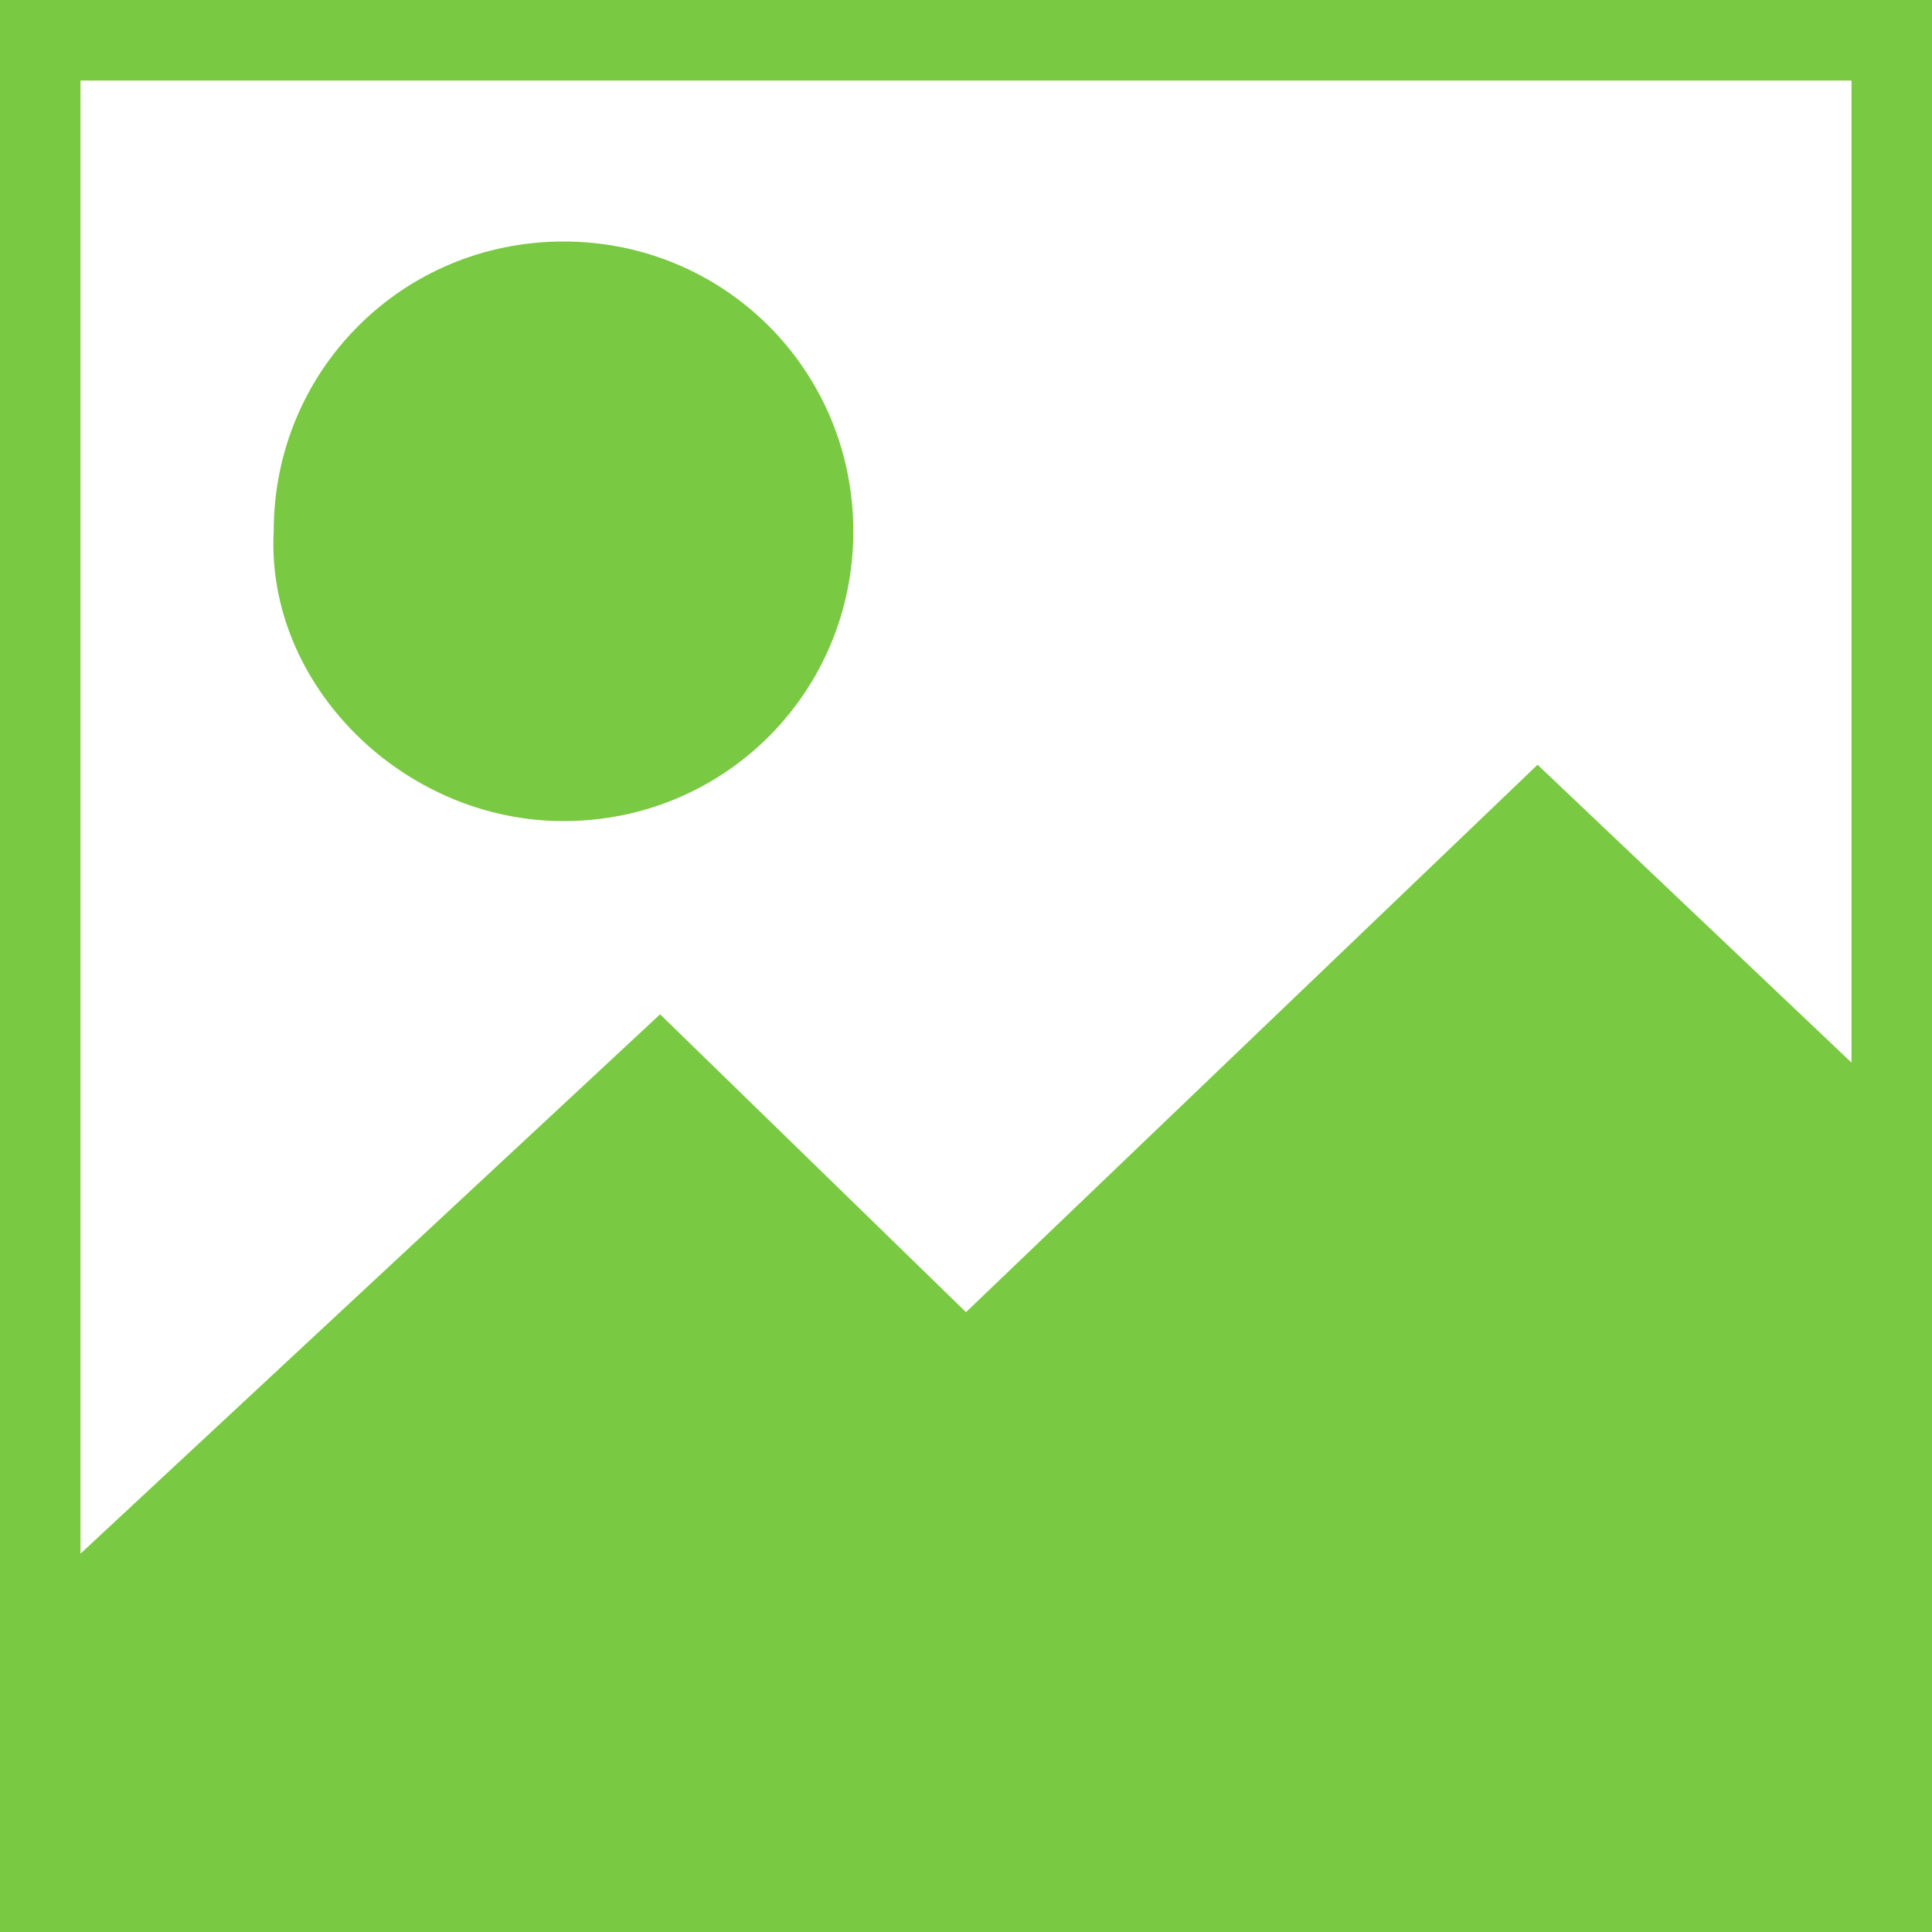
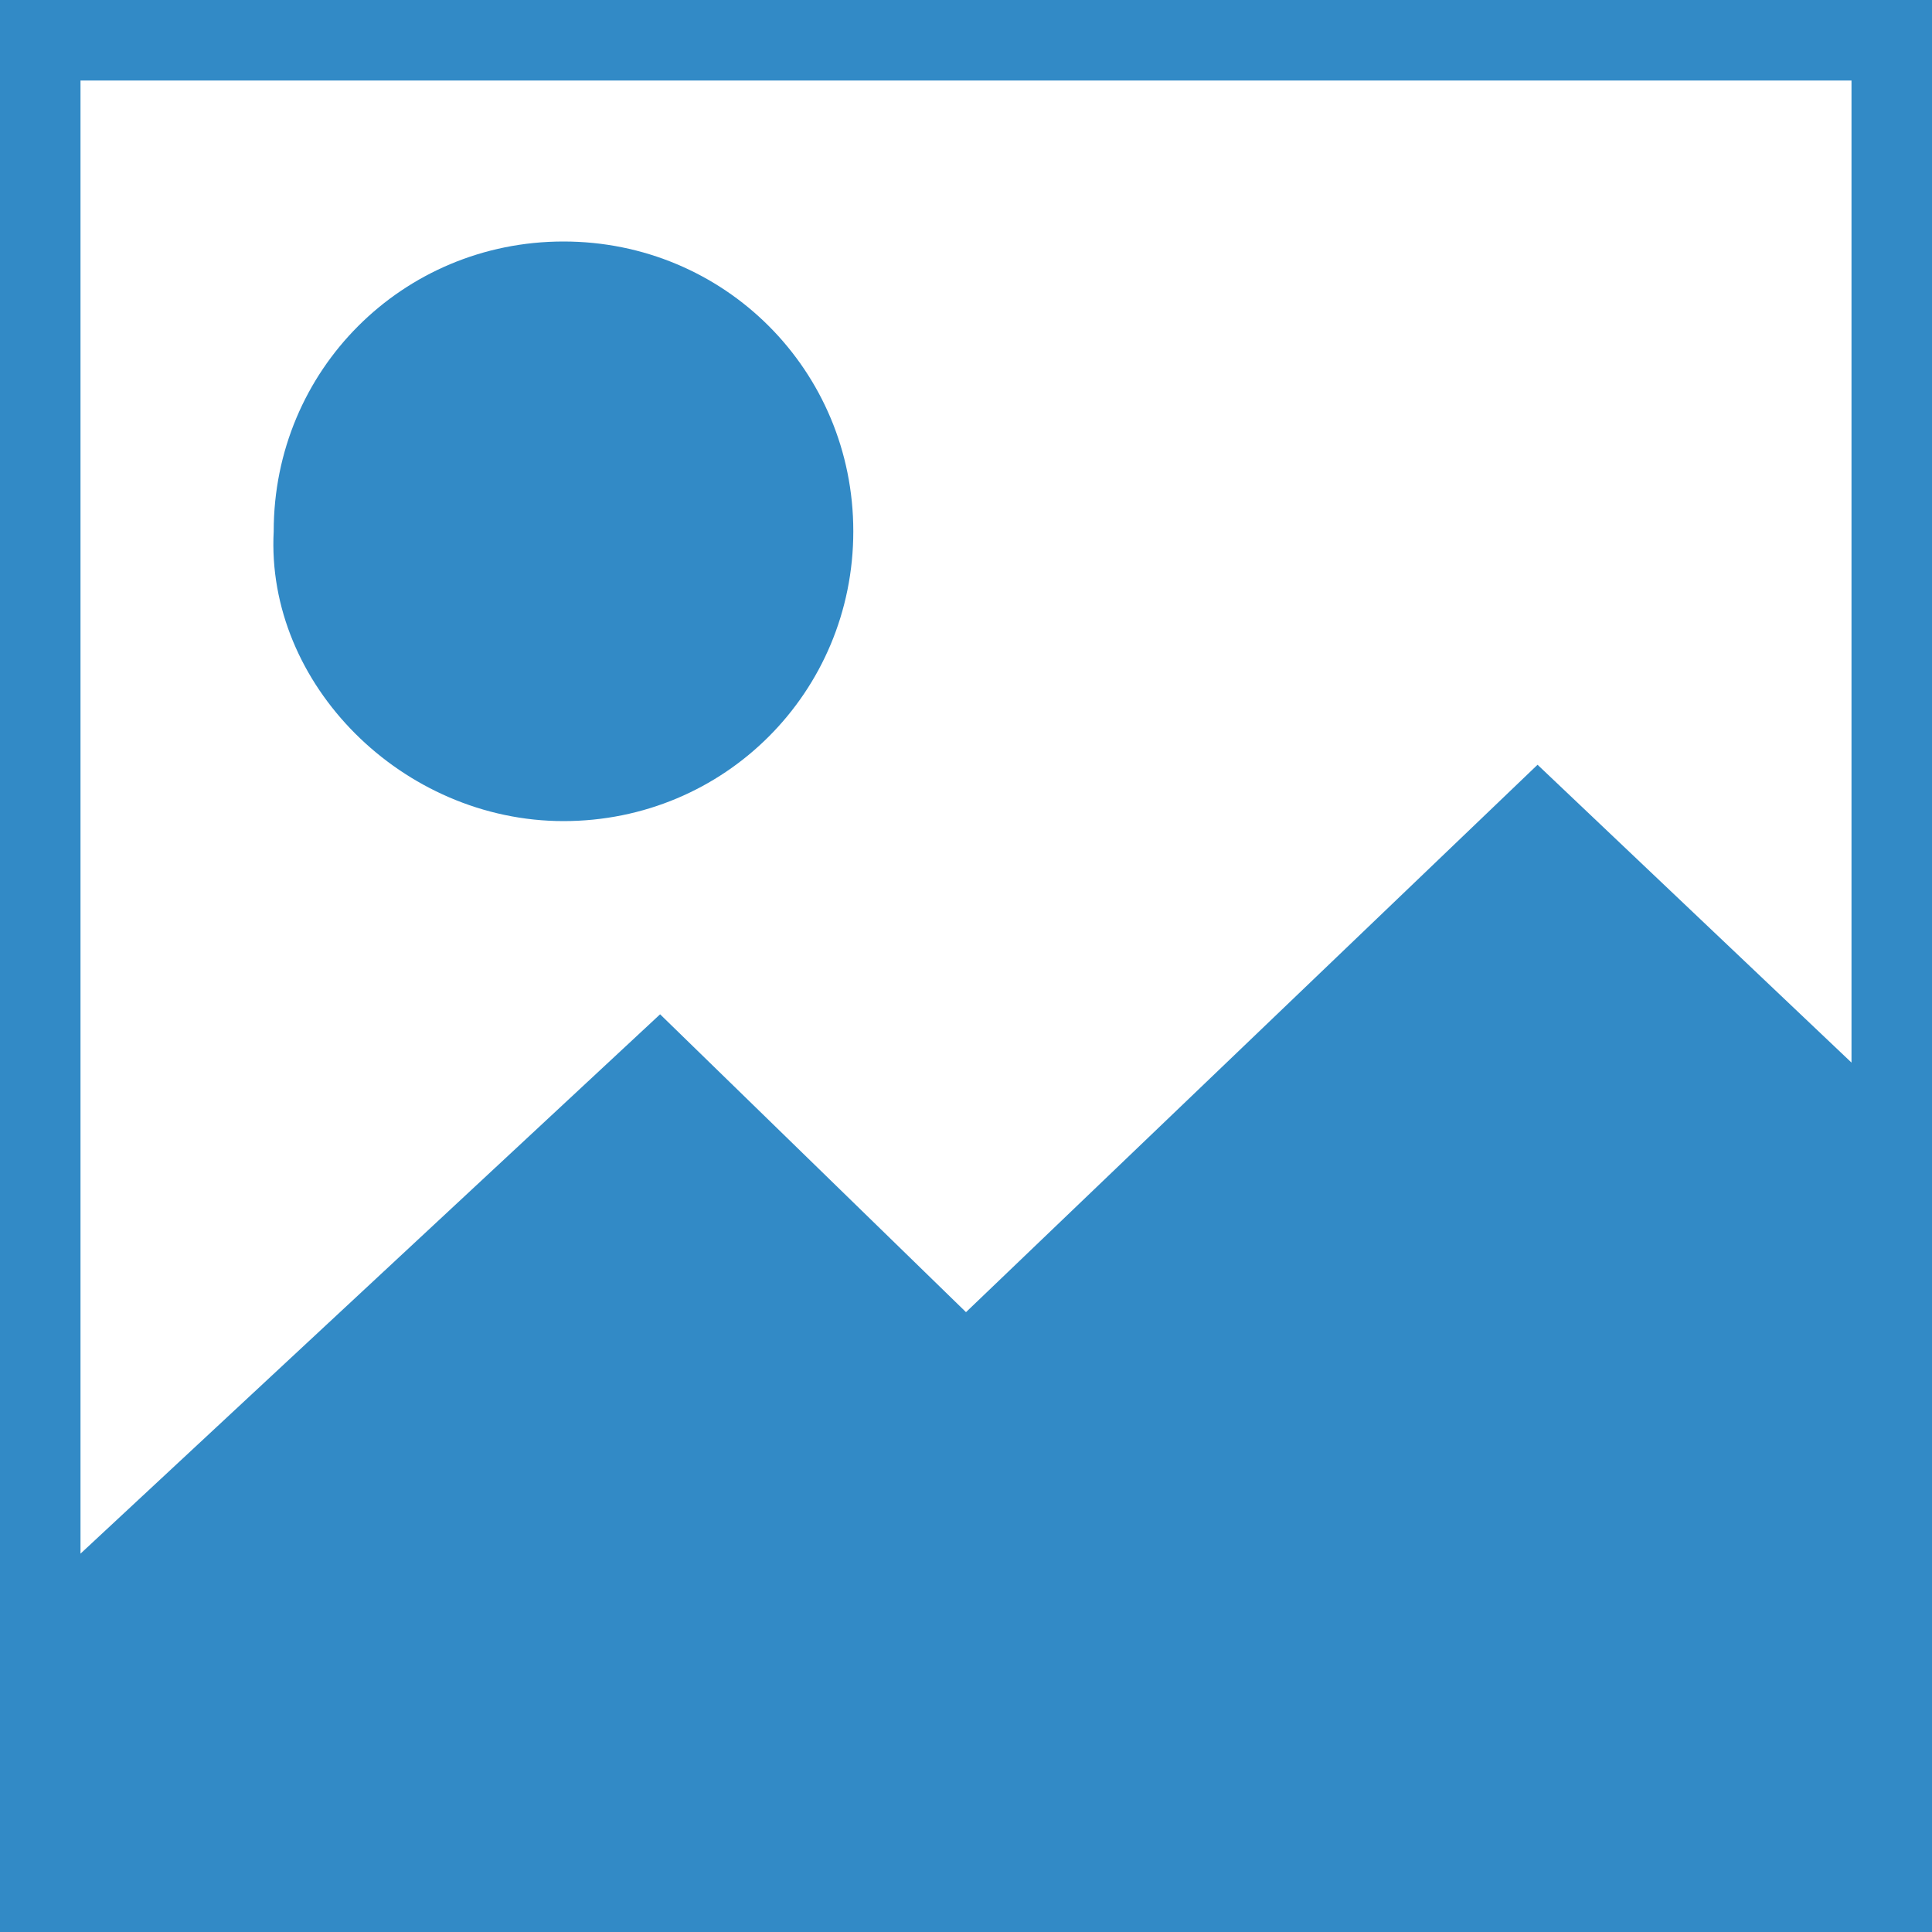
<svg xmlns="http://www.w3.org/2000/svg" version="1.1" id="Layer_3" x="0px" y="0px" viewBox="0 0 24 24" style="enable-background:new 0 0 24 24;" xml:space="preserve">
  <style type="text/css">
- 	.st0{fill:#7AC943;}
+ 	.st0{fill:#328ac6;}
</style>
  <g>
    <path class="st0" d="M7,10.2c2,0,3.6-1.6,3.6-3.6c0-2-1.6-3.6-3.6-3.6c-2,0-3.6,1.6-3.6,3.6C3.3,8.5,5,10.2,7,10.2z" />
    <path class="st0" d="M0,0v24h24V0H0z M23,13.2l-3.9-3.7l-7.1,6.8l-3.8-3.7L1,19.3V1h22V13.2z" />
  </g>
</svg>
